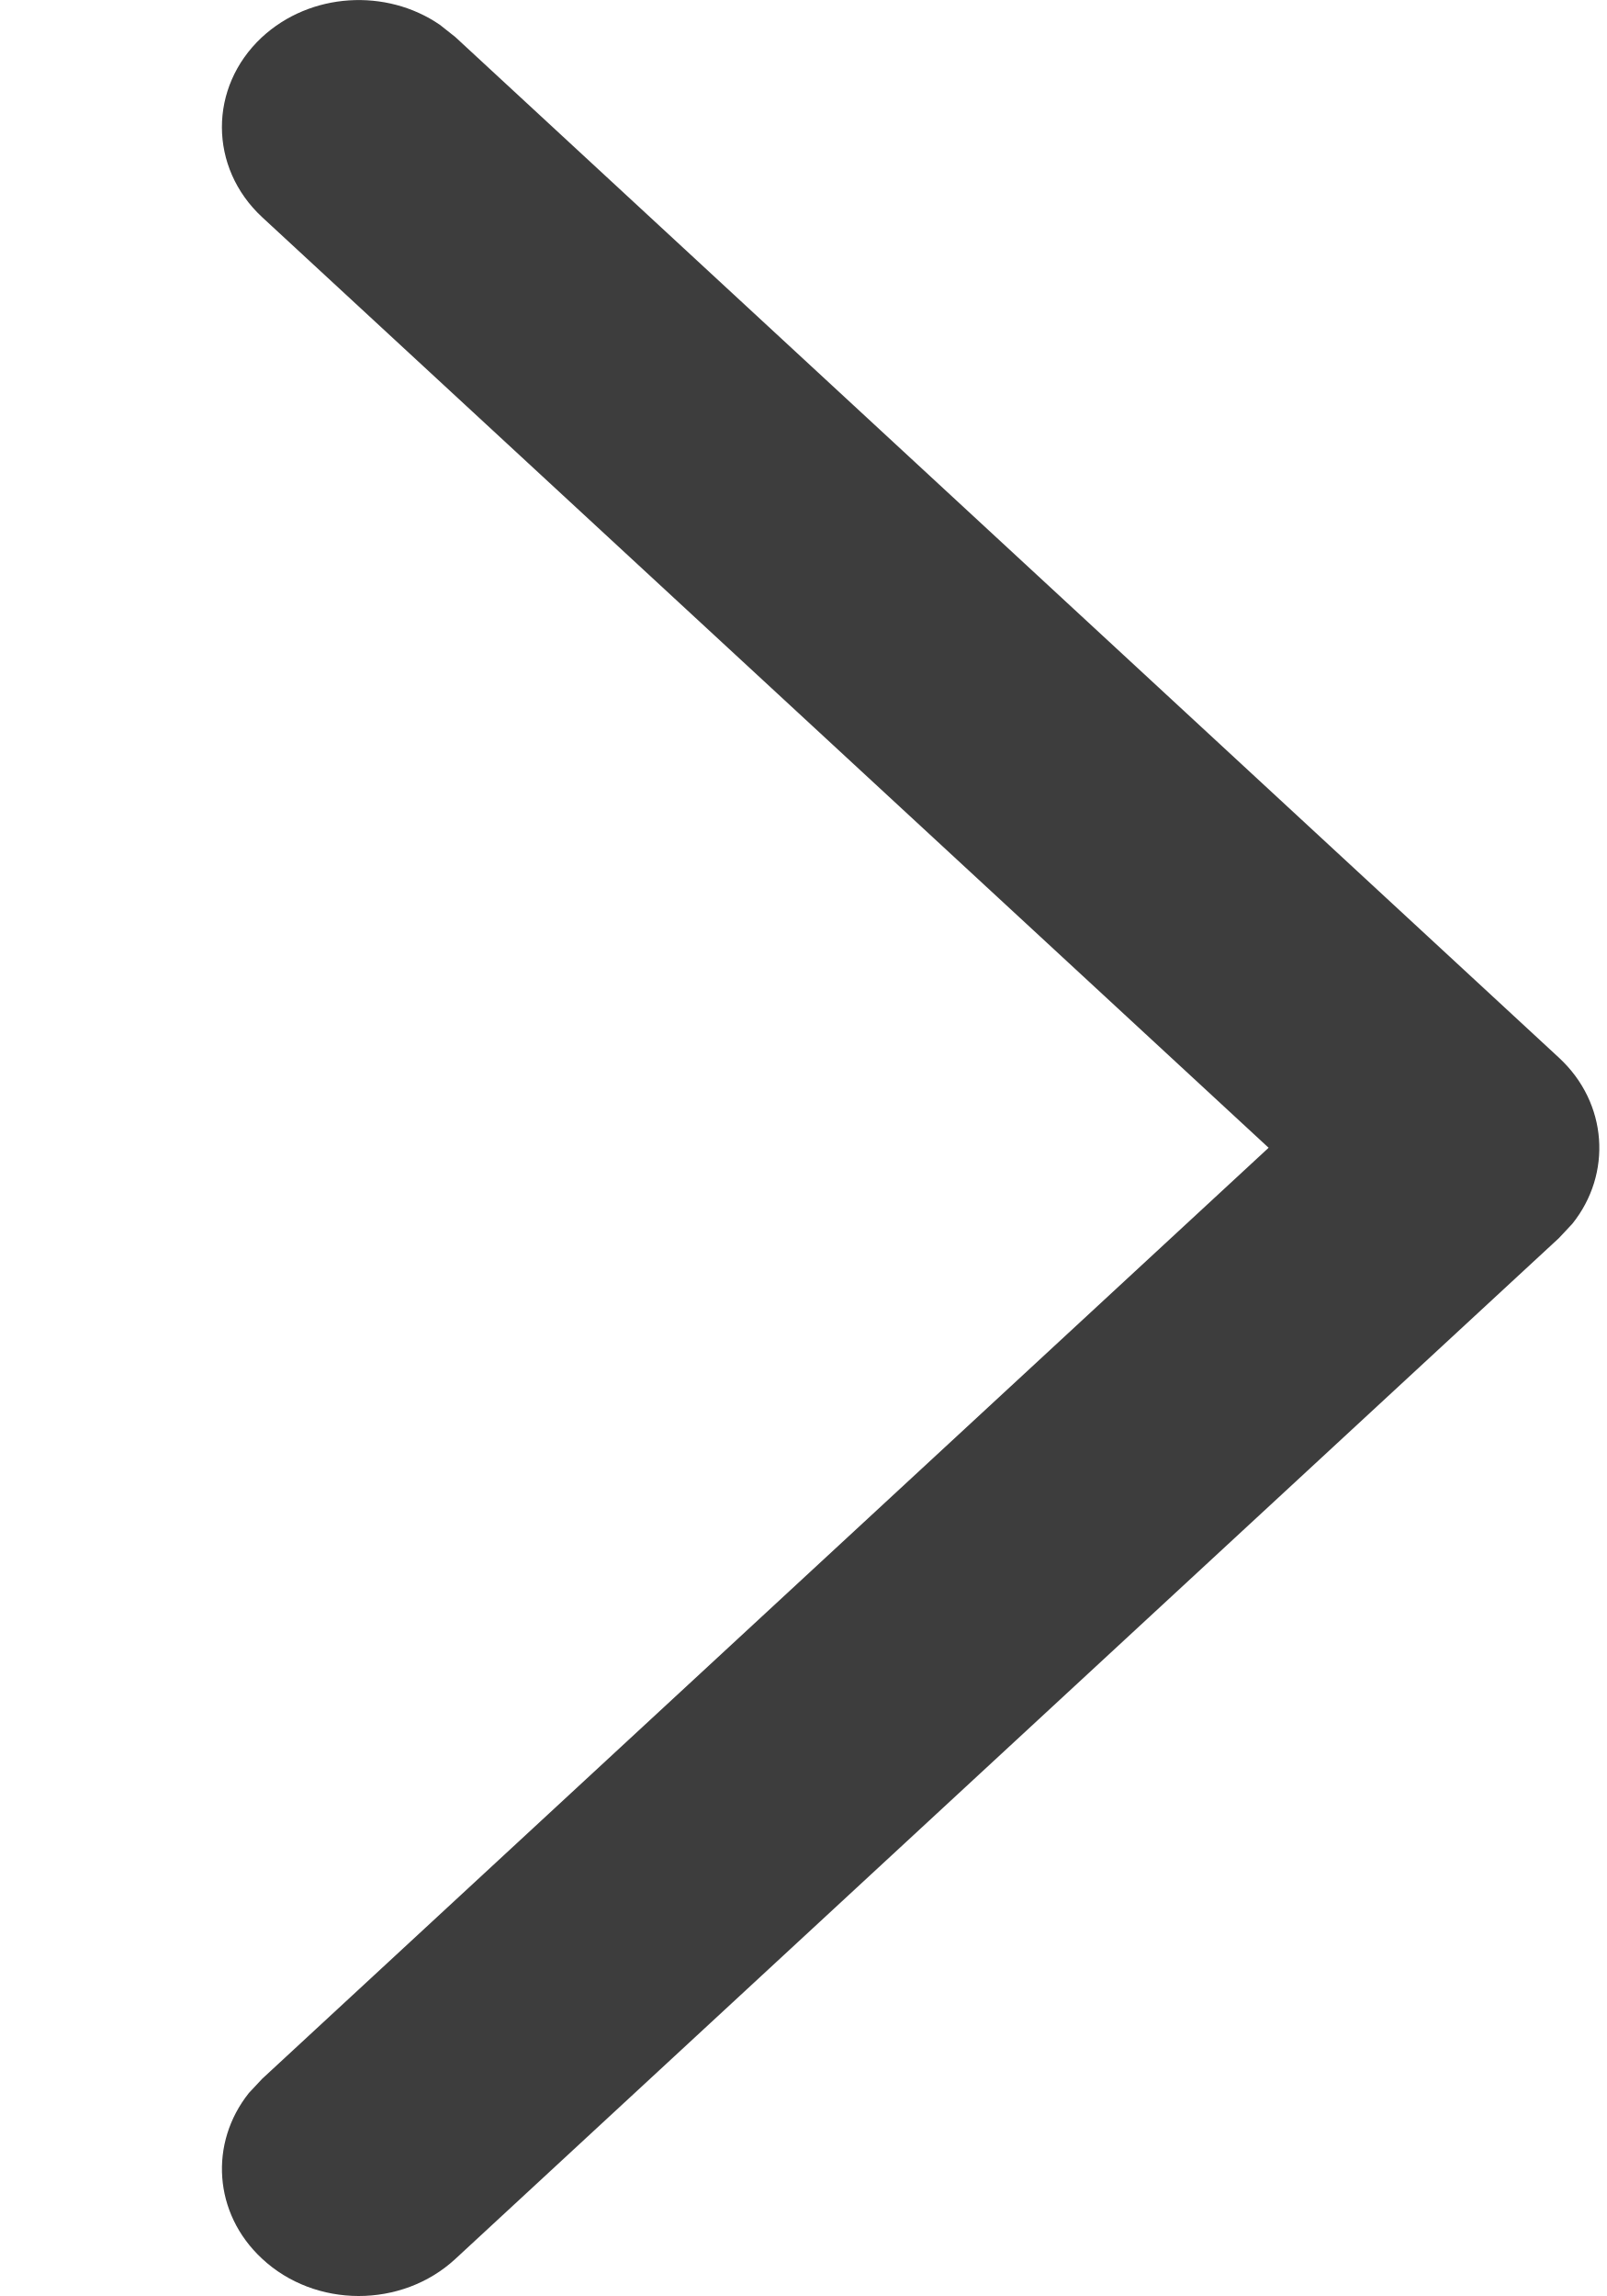
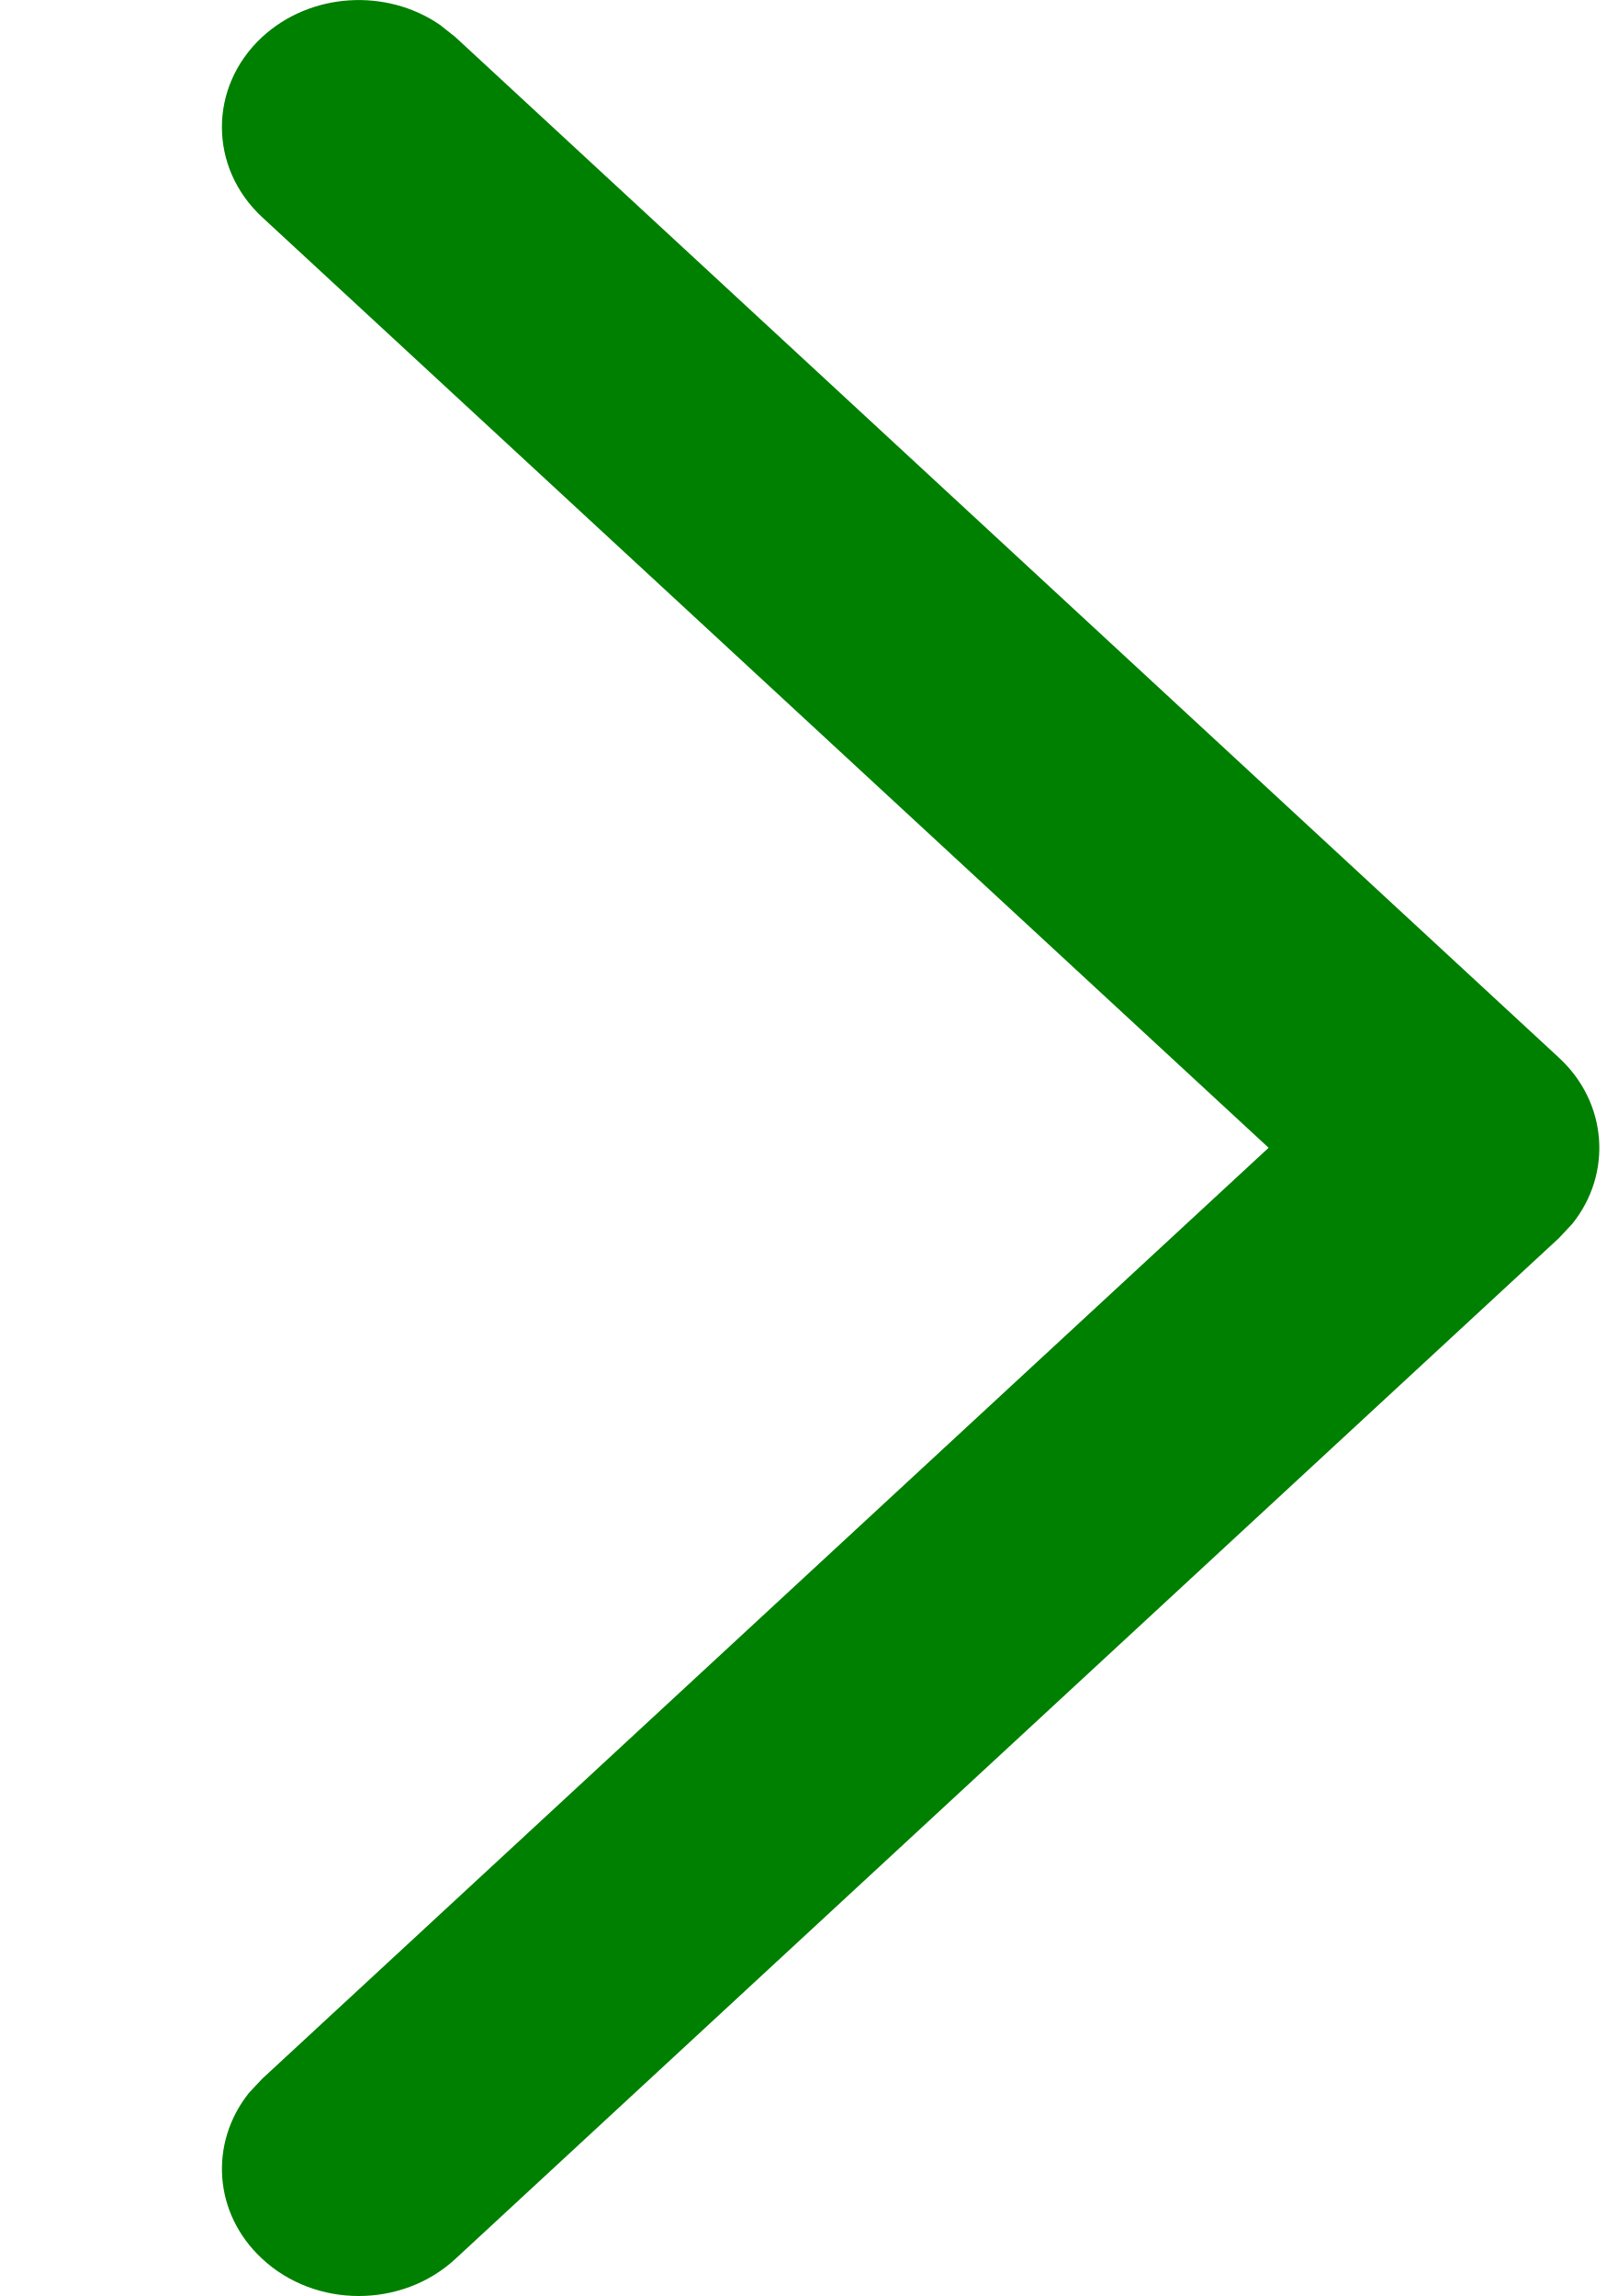
<svg xmlns="http://www.w3.org/2000/svg" width="7" height="10" viewBox="0 0 7 10" fill="none">
-   <path d="M1.142 0.946C0.909 0.73 0.908 0.38 1.14 0.163C1.352 -0.034 1.683 -0.052 1.916 0.108L1.983 0.161L6.791 4.607C7.004 4.804 7.023 5.113 6.849 5.33L6.791 5.392L1.983 9.839C1.75 10.054 1.373 10.054 1.141 9.837C0.929 9.64 0.911 9.333 1.084 9.116L1.142 9.054L5.526 4.999L1.142 0.946Z" fill="#3D3D3D" />
+   <path d="M1.142 0.946C0.909 0.73 0.908 0.38 1.14 0.163C1.352 -0.034 1.683 -0.052 1.916 0.108L1.983 0.161L6.791 4.607C7.004 4.804 7.023 5.113 6.849 5.33L6.791 5.392L1.983 9.839C1.75 10.054 1.373 10.054 1.141 9.837C0.929 9.64 0.911 9.333 1.084 9.116L1.142 9.054L5.526 4.999L1.142 0.946Z" fill="green" />
</svg>
